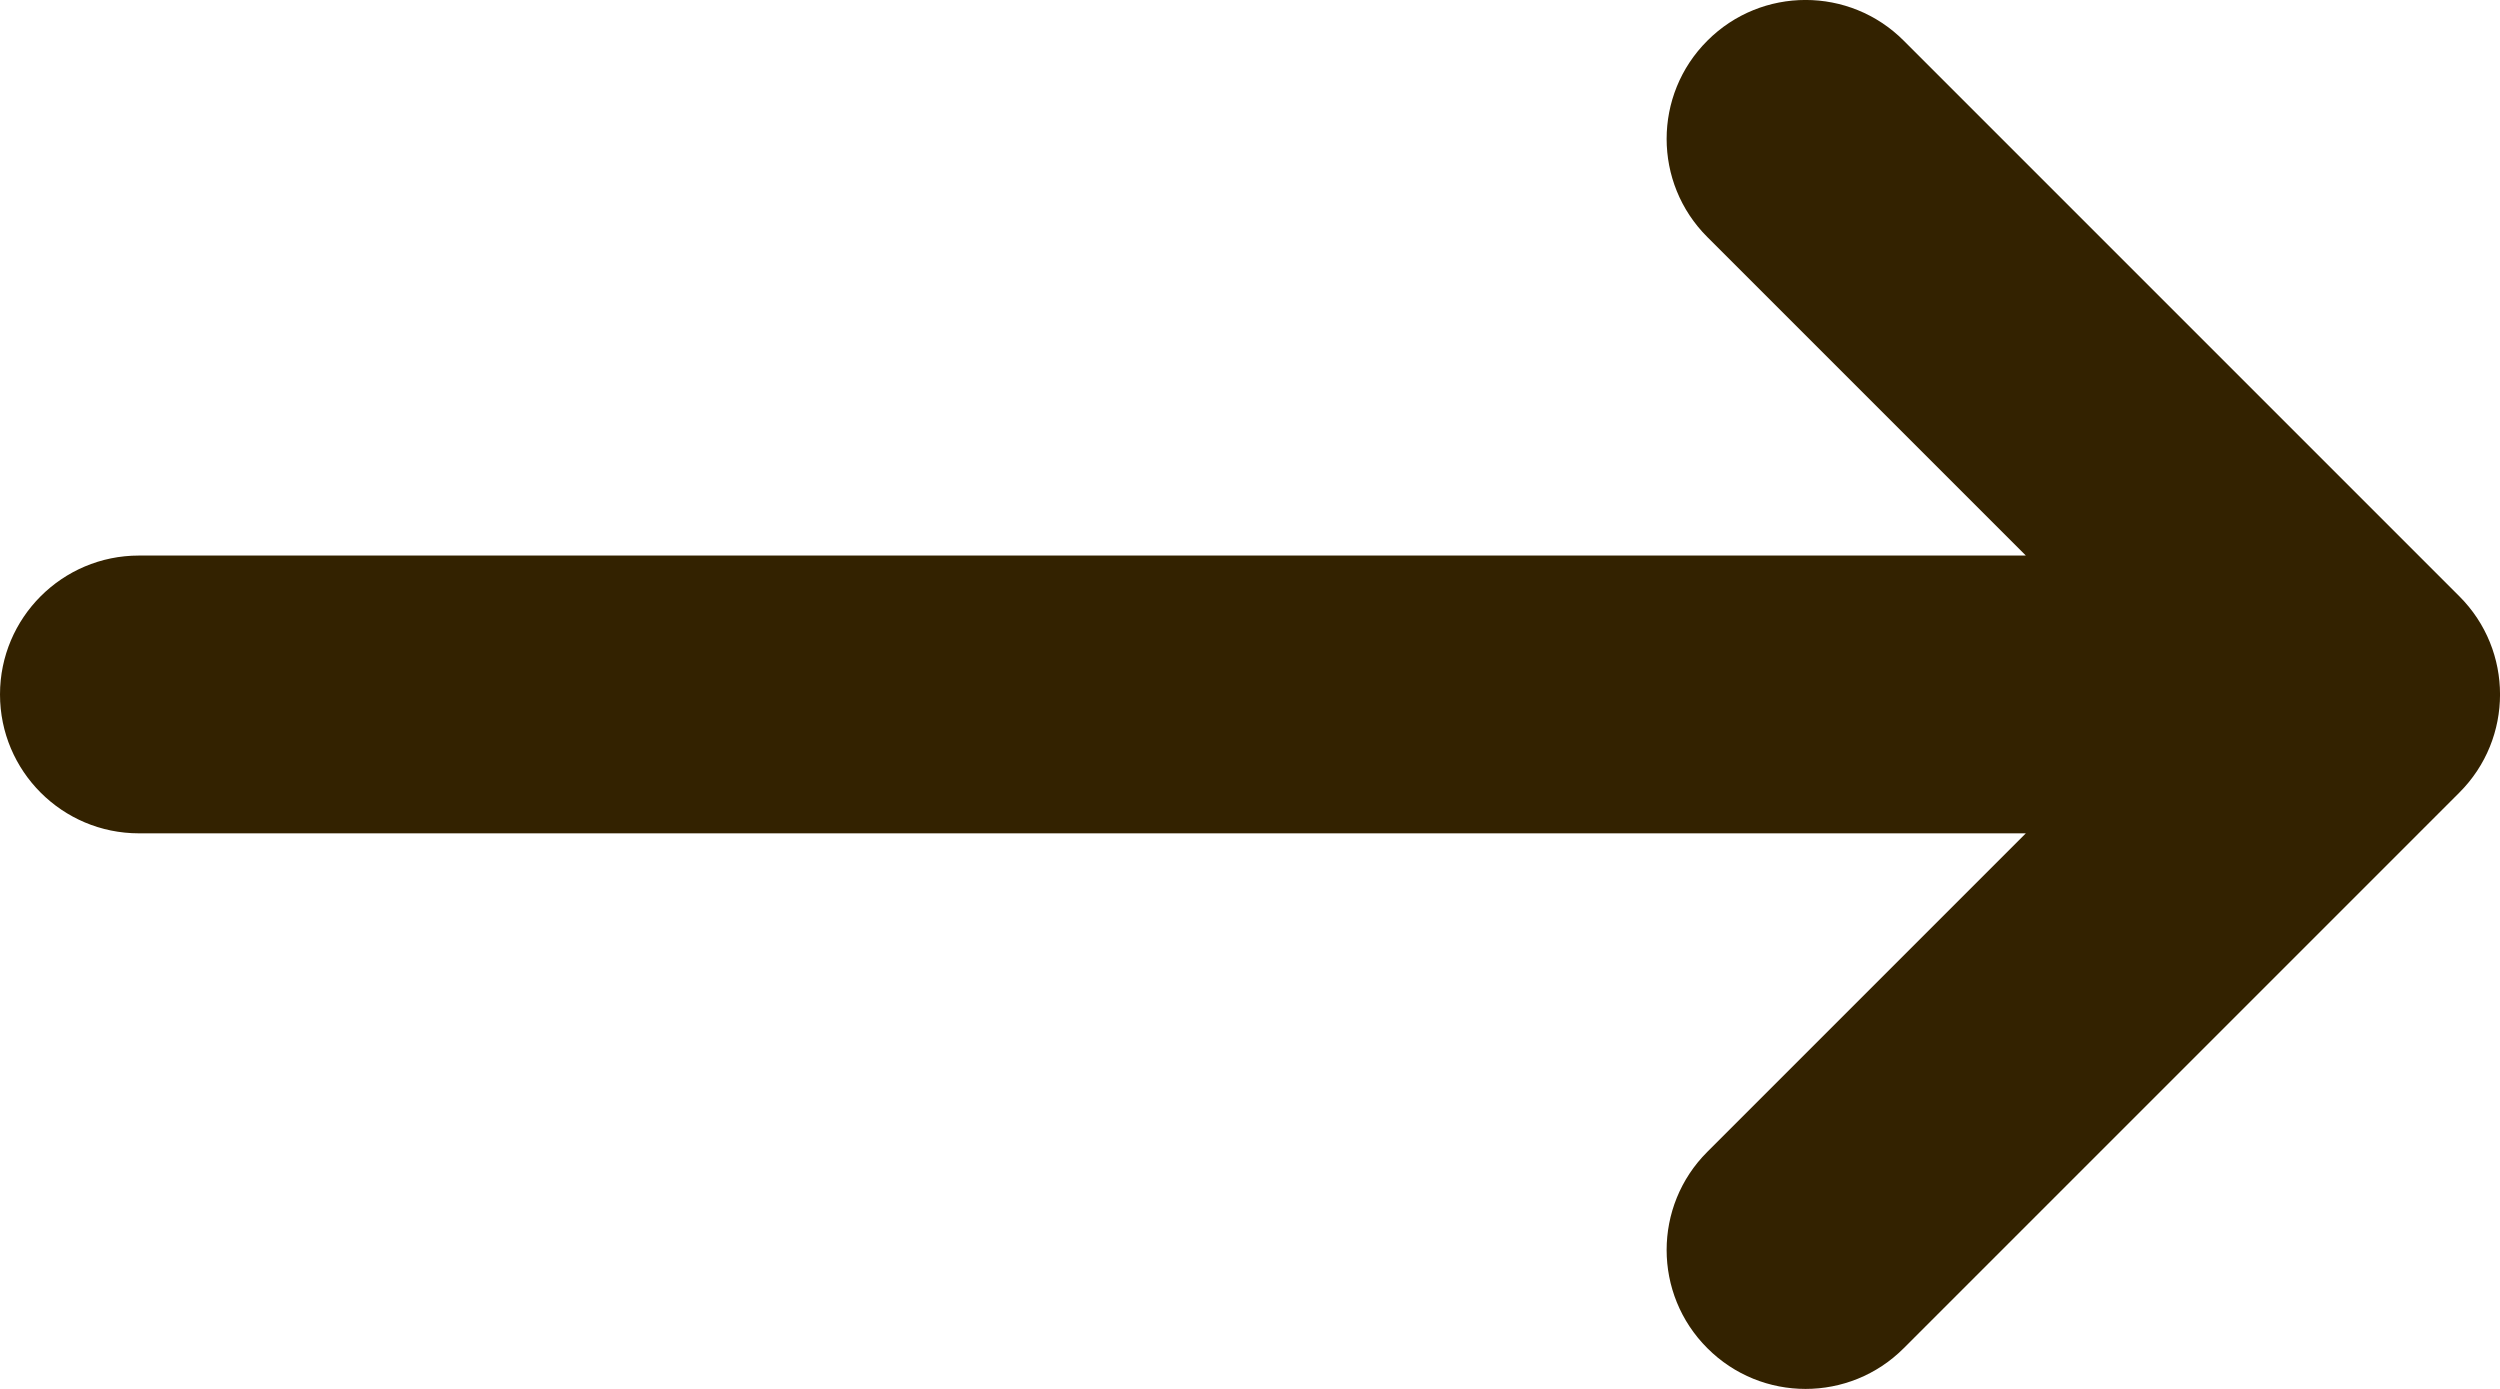
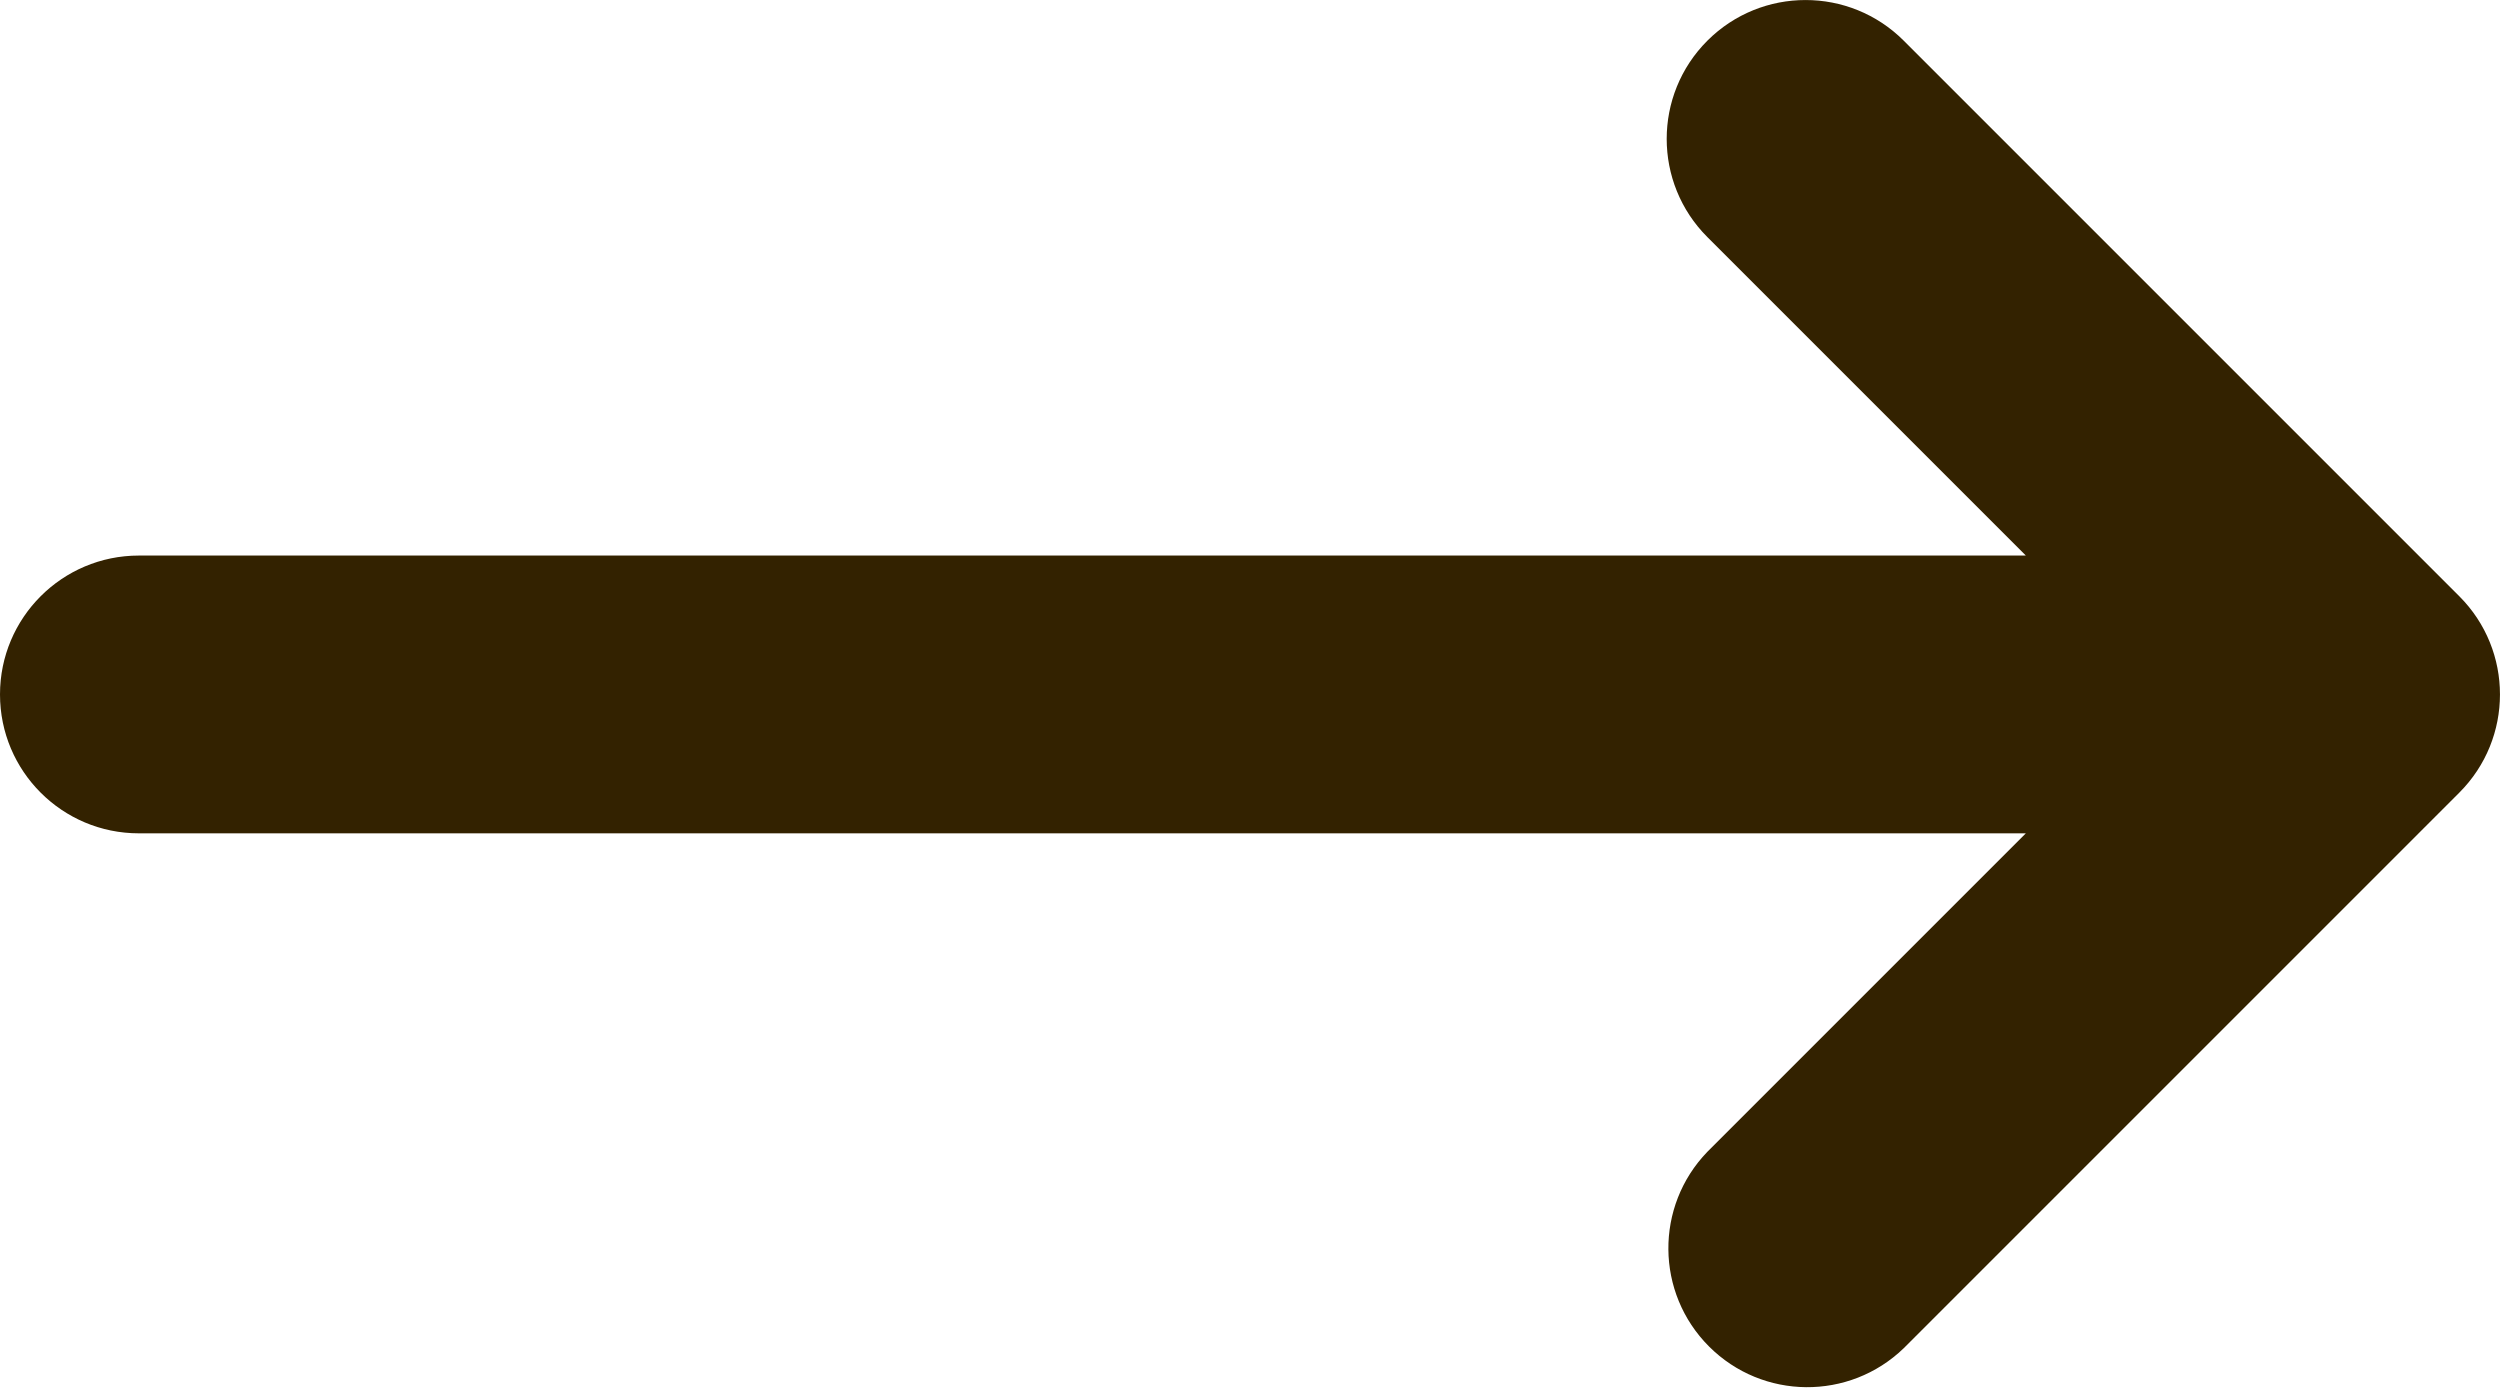
- <svg xmlns="http://www.w3.org/2000/svg" width="18" height="10" viewBox="0 0 18 10" fill="none">
-   <path fill-rule="evenodd" clip-rule="evenodd" d="M12.293 0.293C12.683 -0.098 13.317 -0.098 13.707 0.293L17.707 4.293C18.098 4.683 18.098 5.317 17.707 5.707L13.707 9.707C13.317 10.098 12.683 10.098 12.293 9.707C11.902 9.317 11.902 8.683 12.293 8.293L14.586 6H1C0.448 6 0 5.552 0 5C0 4.448 0.448 4 1 4H14.586L12.293 1.707C11.902 1.317 11.902 0.683 12.293 0.293Z" fill="#332200" />
+ <svg xmlns="http://www.w3.org/2000/svg" width="18" height="10" fill="none">
+   <path fill-rule="evenodd" clip-rule="evenodd" d="M12.293.293a1 1 0 0 1 1.414 0l4 4a1 1 0 0 1 0 1.414l-4 4a1 1 0 0 1-1.414-1.414L14.586 6H1a1 1 0 0 1 0-2h13.586l-2.293-2.293a1 1 0 0 1 0-1.414Z" fill="#320" />
</svg>
